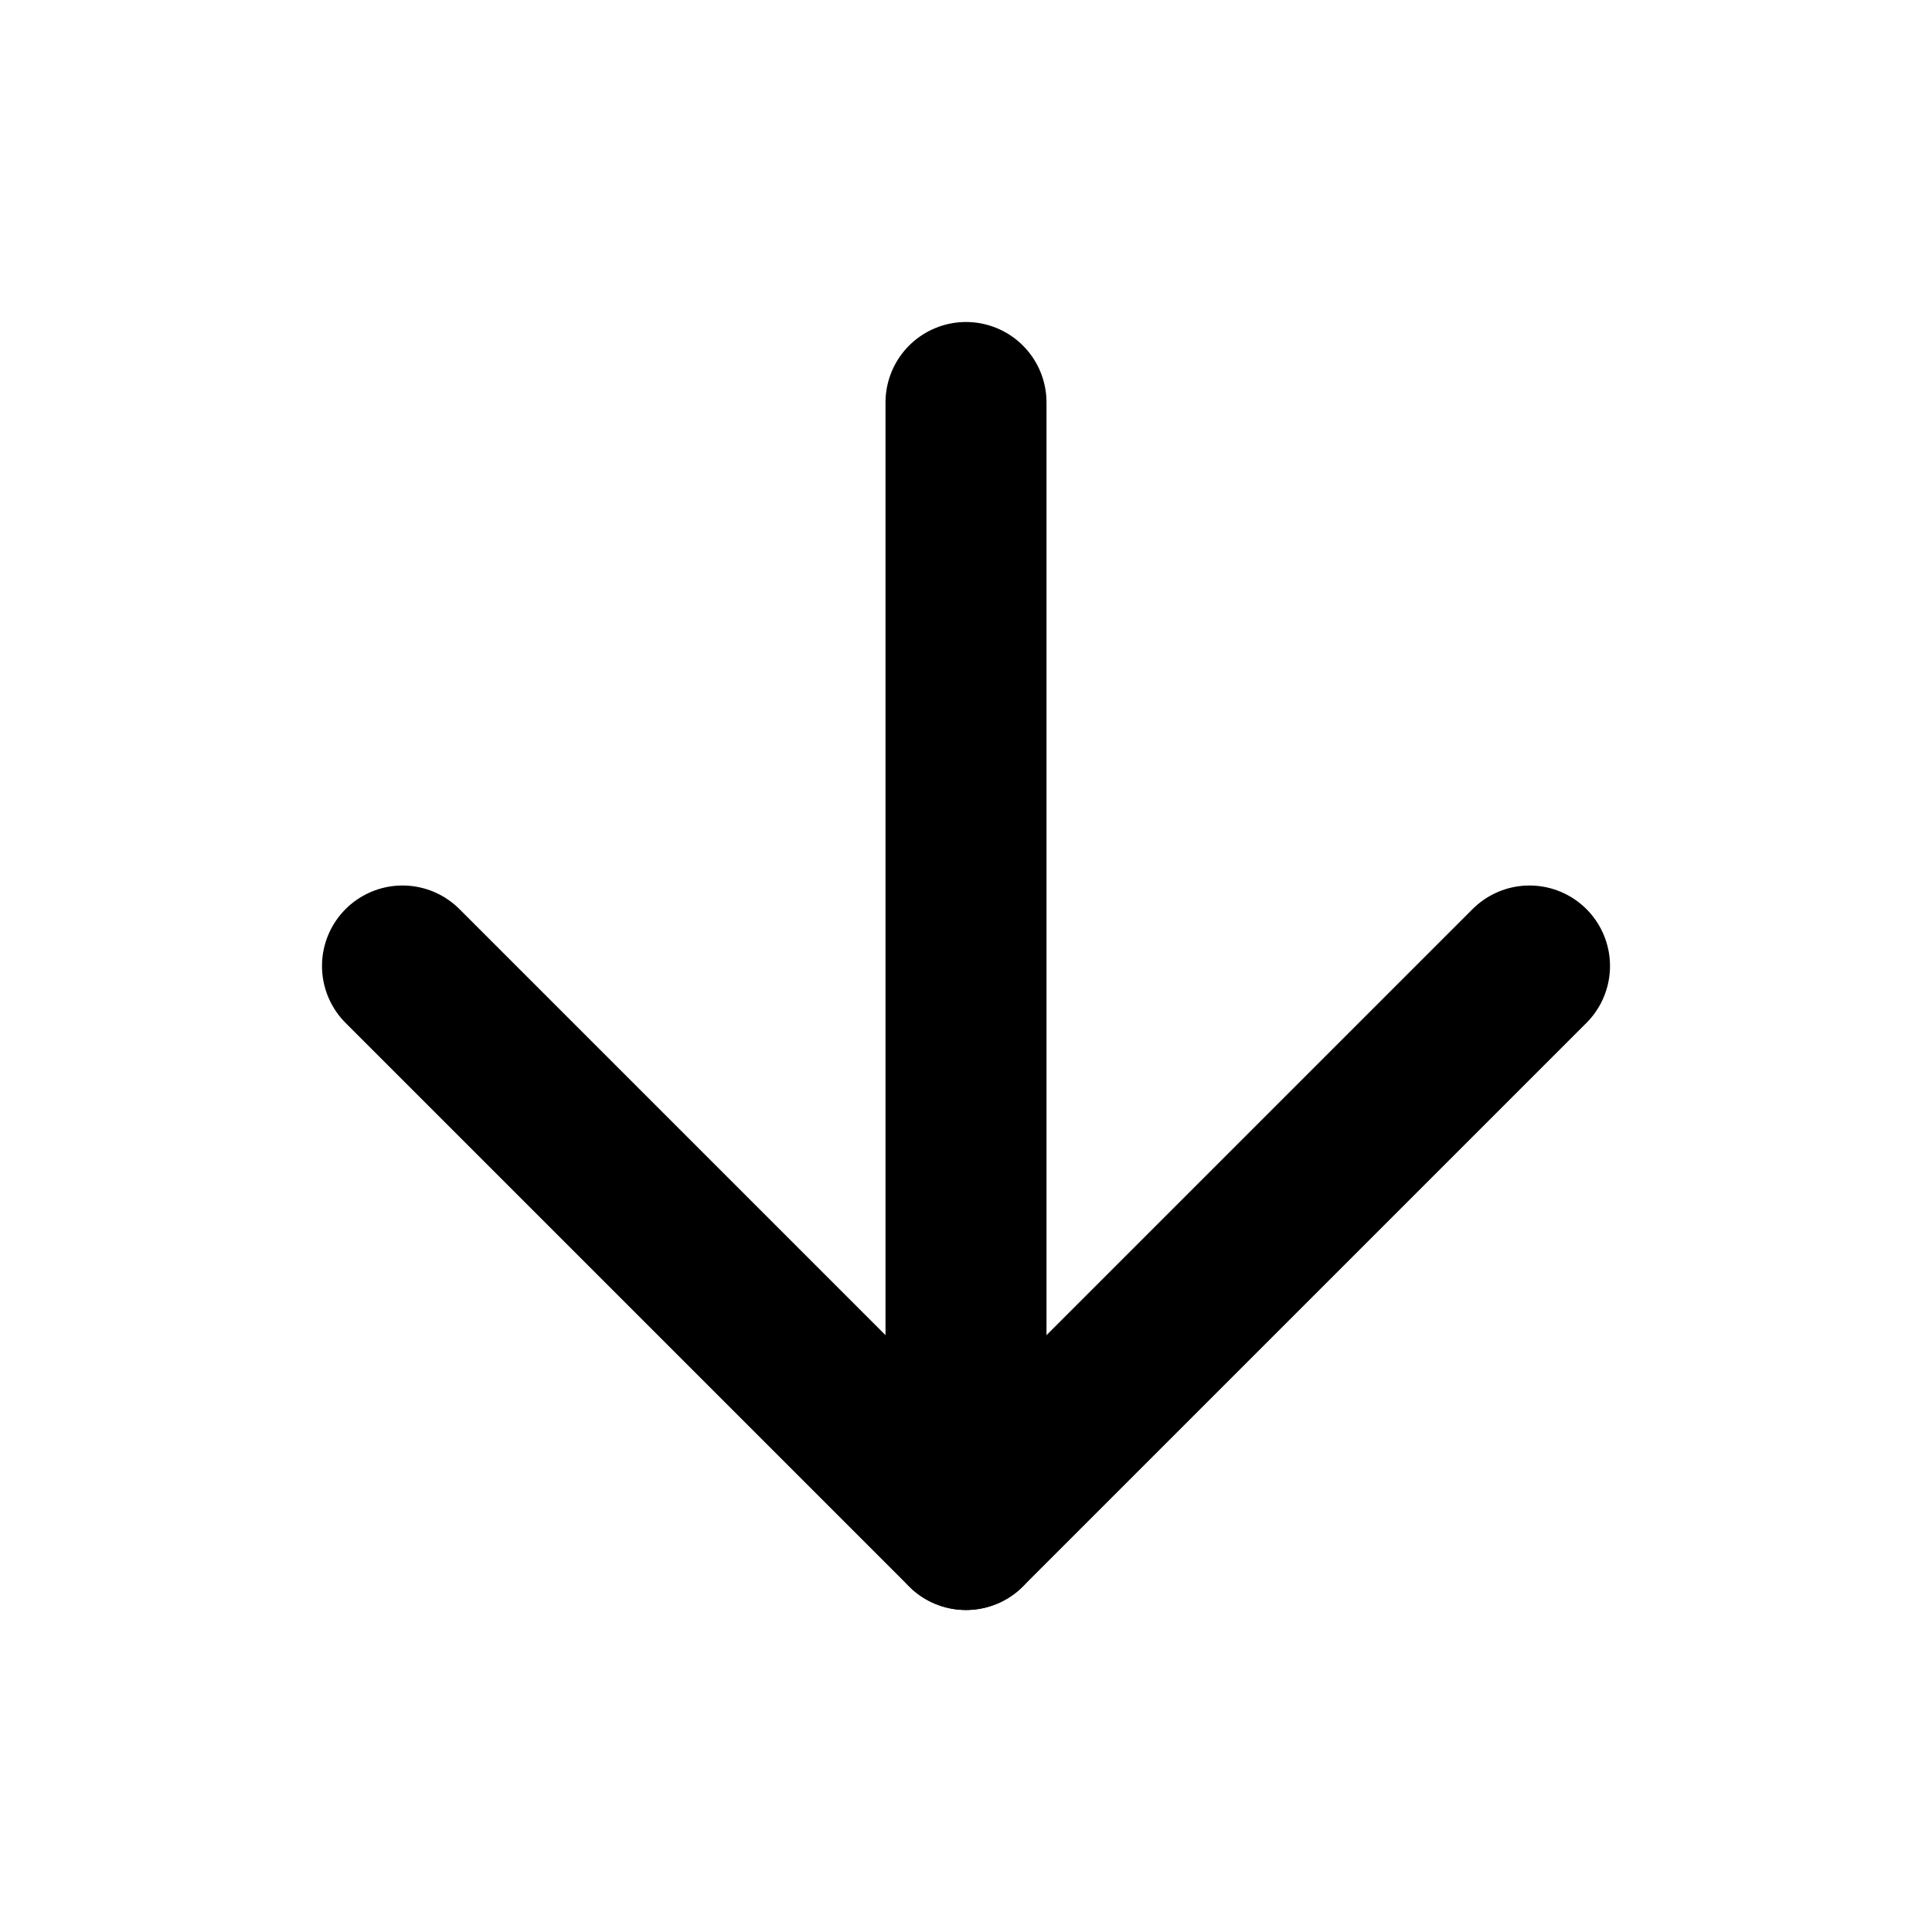
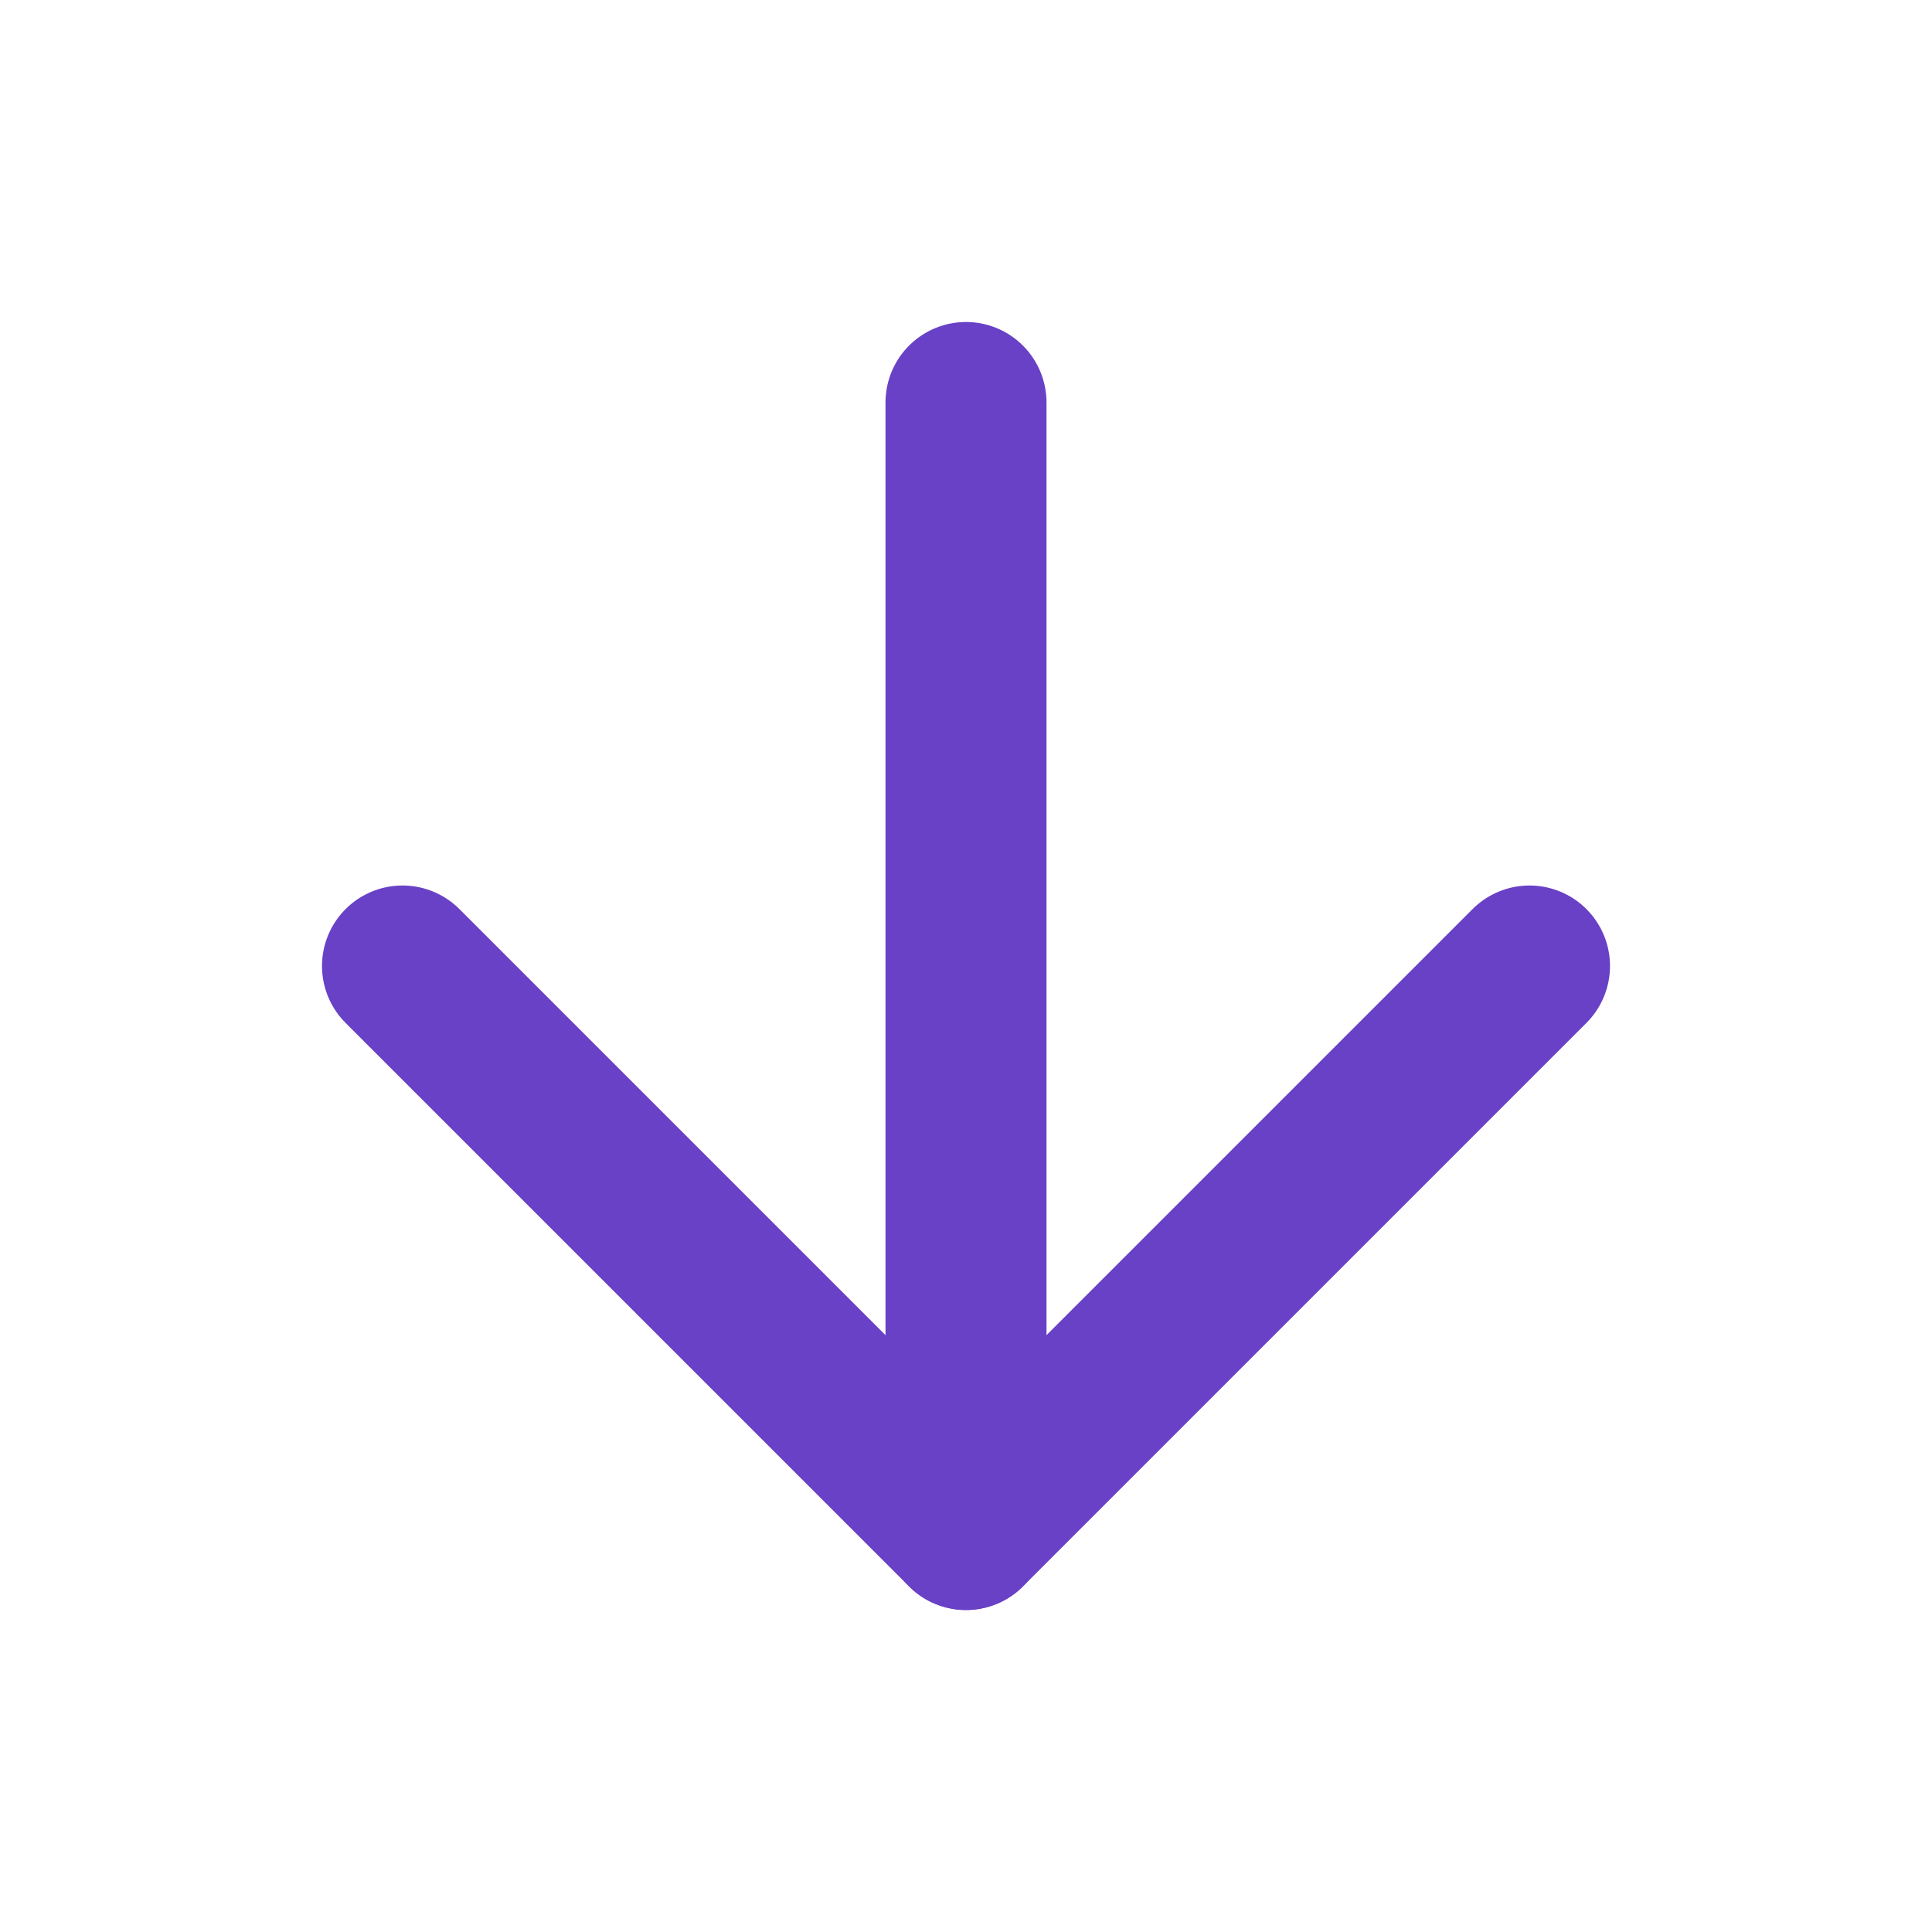
- <svg xmlns="http://www.w3.org/2000/svg" width="24" height="24" viewBox="0 0 24 24" fill="none" stroke="currentColor" stroke-width="2" stroke-linecap="round" stroke-linejoin="round" class="lucide lucide-arrow-down-icon lucide-arrow-down">
+ <svg xmlns="http://www.w3.org/2000/svg" width="24" height="24" viewBox="0 0 24 24" fill="none" stroke="#6941c6" stroke-width="2" stroke-linecap="round" stroke-linejoin="round" class="lucide lucide-arrow-down-icon lucide-arrow-down">
  <path d="M12 5v14" />
  <path d="m19 12-7 7-7-7" />
</svg>
